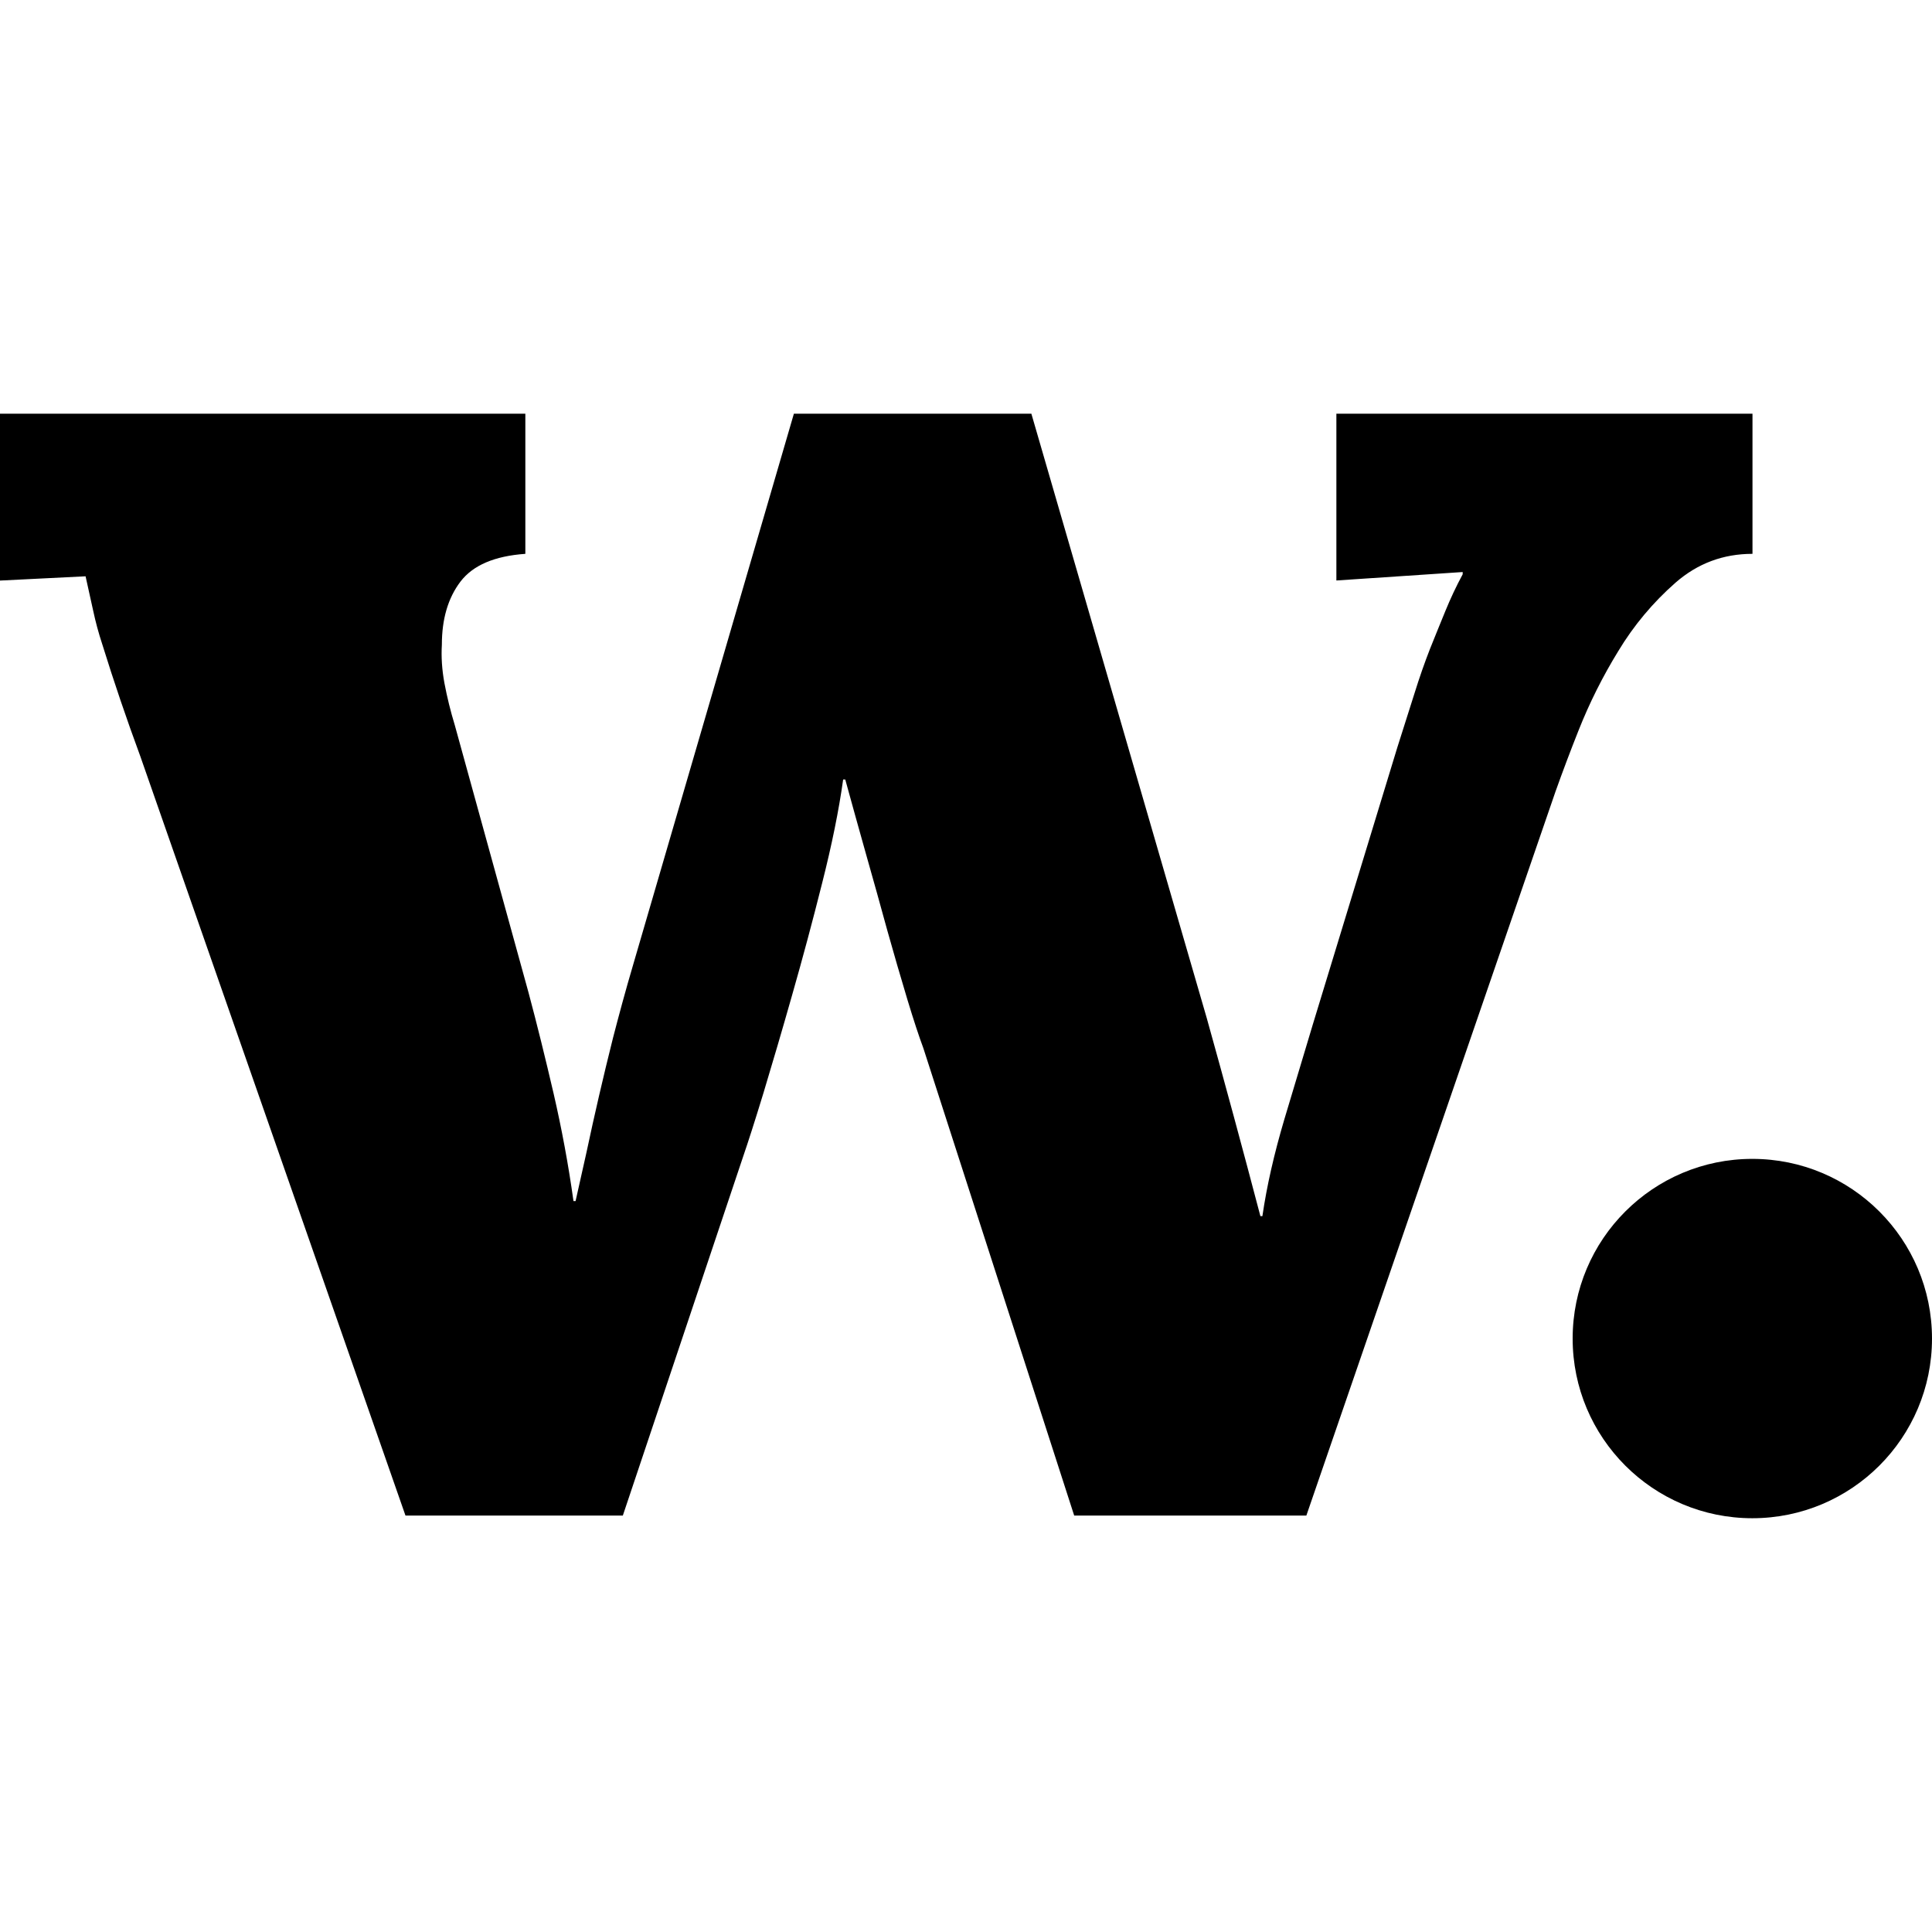
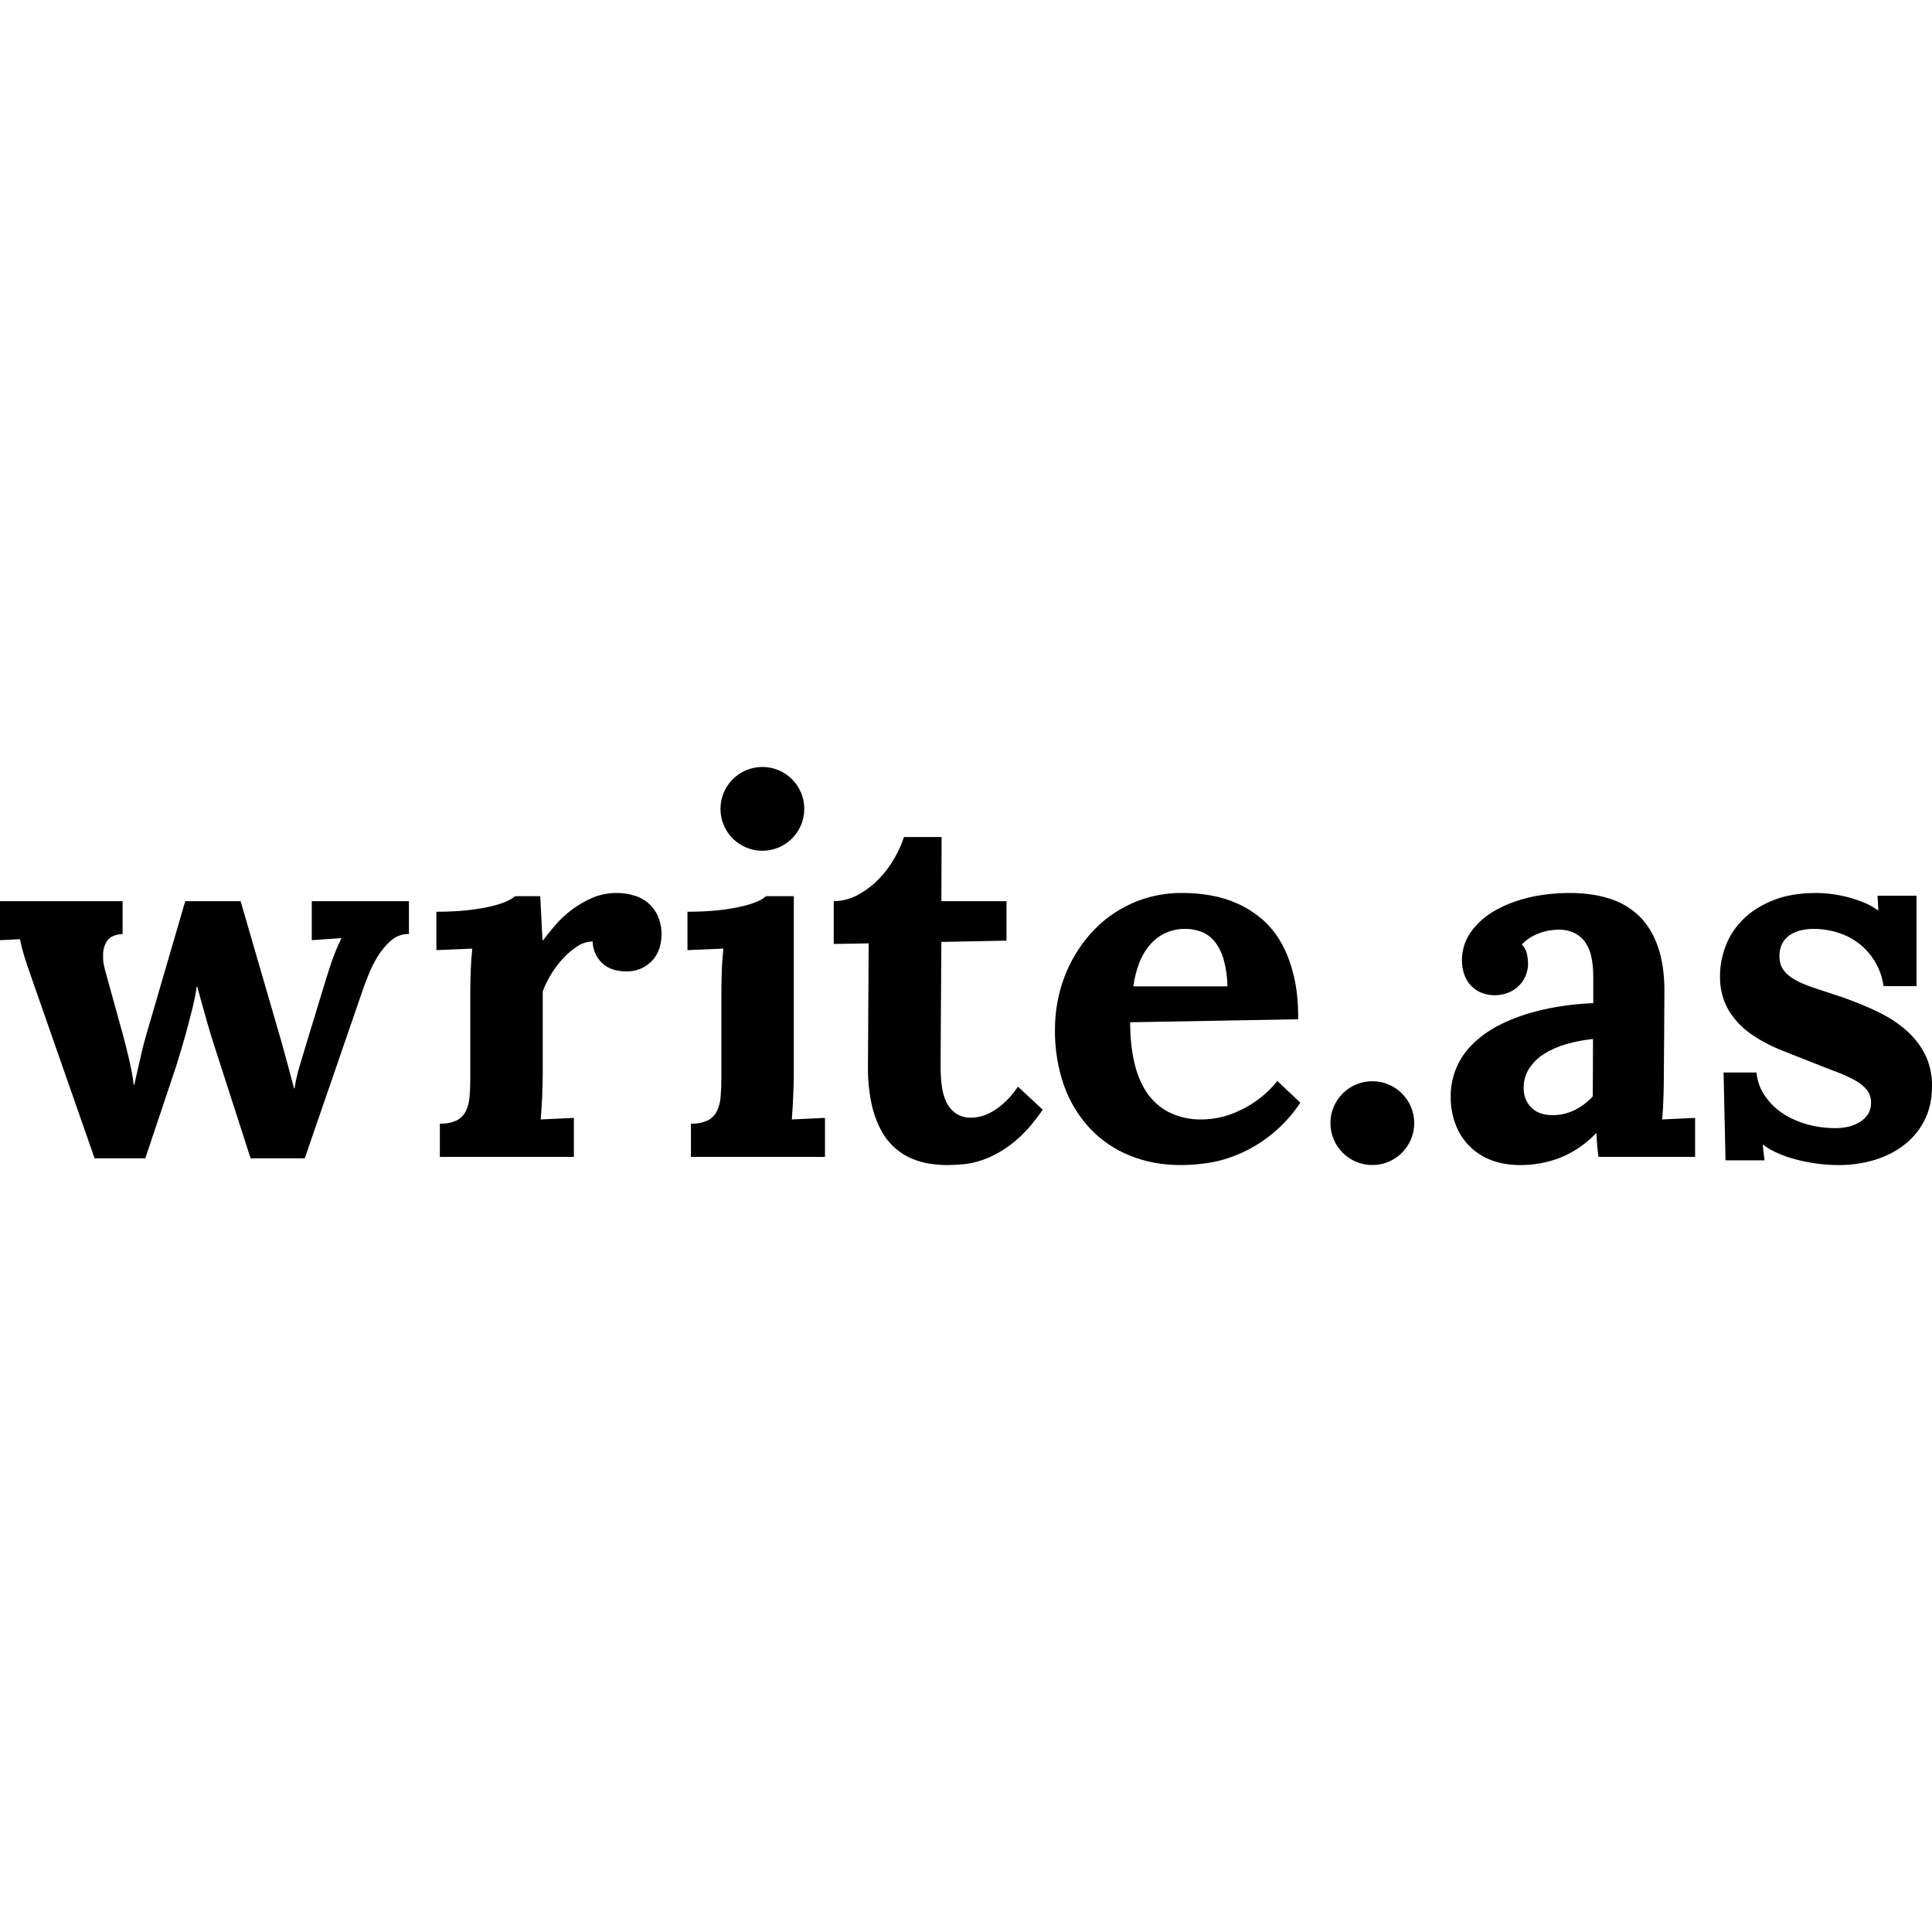
<svg xmlns="http://www.w3.org/2000/svg" role="img" viewBox="0 0 24 24">
-   <path d="M12.812 5.139l2.179 7.509a168.085 168.085 0 01.666 2.459h.025c.054-.372.145-.772.273-1.204l.353-1.176 1.05-3.442.213-.671c.062-.199.126-.382.192-.551.068-.167.131-.327.194-.478.062-.151.132-.301.213-.451v-.028l-1.569.105V5.139h5.169V6.88c-.364 0-.682.119-.956.358a3.608 3.608 0 00-.711.85 6.325 6.325 0 00-.493.984 22.78 22.78 0 00-.286.758l-3.096 8.997h-2.884L11.47 13.02c-.053-.142-.12-.345-.199-.606a46.941 46.941 0 01-.247-.85c-.083-.307-.173-.623-.265-.95-.092-.328-.179-.638-.259-.931h-.026c-.053.381-.14.809-.26 1.283-.119.474-.243.937-.372 1.388-.128.451-.248.859-.358 1.223-.111.364-.194.62-.246.771l-1.501 4.479h-2.7L1.742 9.392a27.83 27.83 0 01-.472-1.39 3.995 3.995 0 01-.113-.418l-.094-.425L0 7.212V5.139h6.526V6.88c-.382.027-.65.141-.806.345-.155.204-.231.466-.231.784-.009.151.001.311.032.478a4.9 4.9 0 00.128.519l.916 3.322c.107.399.21.818.312 1.256.101.438.184.884.247 1.336h.026l.134-.598a39.977 39.977 0 01.331-1.429c.072-.278.155-.587.254-.922l1.993-6.832h2.95zM24 16.628a2.232 2.232 0 11-4.464 0 2.232 2.232 0 114.464 0" />
+   <path d="M17.568 13.952a.52.52 0 1 1-1.041 0 .52.52 0 0 1 1.041 0Zm4.252-.629a.594.594 0 0 0 .093.273.8.8 0 0 0 .211.22c.087.062.188.11.305.145.117.036.243.053.377.053a.707.707 0 0 0 .157-.018.492.492 0 0 0 .141-.058.334.334 0 0 0 .101-.097.263.263 0 0 0 .038-.143.25.25 0 0 0-.048-.154.49.49 0 0 0-.141-.118 1.705 1.705 0 0 0-.231-.107 19.93 19.93 0 0 1-.318-.124 23.672 23.672 0 0 1-.4-.159 1.835 1.835 0 0 1-.366-.2.988.988 0 0 1-.268-.29.822.822 0 0 1-.104-.43c0-.122.024-.244.07-.366a.934.934 0 0 1 .215-.328c.098-.098.222-.177.373-.238s.33-.091.539-.091a1.595 1.595 0 0 1 .589.118.878.878 0 0 1 .174.096h.006l-.009-.18h.484v1.123h-.41a.807.807 0 0 0-.556-.661.995.995 0 0 0-.318-.05.682.682 0 0 0-.157.019.41.41 0 0 0-.135.059.3.3 0 0 0-.093.104.335.335 0 0 0-.034.157c0 .074.02.135.059.184.039.049.094.09.165.126.07.035.152.067.246.097l.306.101c.161.056.31.117.446.183.137.066.254.143.354.231.099.088.177.188.234.301a.857.857 0 0 1 .085.392c0 .166-.033.31-.098.433a.892.892 0 0 1-.259.305c-.107.081-.23.141-.369.182-.138.04-.282.06-.431.06a2.086 2.086 0 0 1-.533-.07 1.384 1.384 0 0 1-.228-.079.926.926 0 0 1-.178-.102h-.007l.022.192h-.484l-.024-1.091h.409Zm-3.659-1.393a.6.6 0 0 1 .103-.341.904.904 0 0 1 .286-.265c.121-.073.263-.13.426-.171.164-.04.338-.06.524-.06s.352.024.498.071a.925.925 0 0 1 .369.22c.1.1.177.226.229.379.053.153.08.335.08.546l-.002.283-.001.236-.002.237a23.11 23.11 0 0 0-.002.286l-.001.111-.003.14a4.242 4.242 0 0 1-.017.304l.409-.019v.484h-1.2a2.683 2.683 0 0 1-.025-.292h-.006a1.289 1.289 0 0 1-.453.306 1.372 1.372 0 0 1-.487.088c-.136 0-.258-.021-.366-.063a.755.755 0 0 1-.44-.447.937.937 0 0 1-.059-.336.894.894 0 0 1 .268-.652c.084-.084.183-.158.296-.22.114-.062.237-.114.368-.155.131-.041.268-.073.411-.096a3.65 3.65 0 0 1 .428-.043v-.332c0-.085-.007-.163-.022-.234a.496.496 0 0 0-.074-.185.358.358 0 0 0-.14-.121.458.458 0 0 0-.217-.04.69.69 0 0 0-.242.053.567.567 0 0 0-.192.13.25.25 0 0 1 .064.121.592.592 0 0 1 .013.114.387.387 0 0 1-.235.36.455.455 0 0 1-.36-.001.378.378 0 0 1-.2-.228.51.51 0 0 1-.026-.168Zm-2.035.732-2.087.037c0 .174.016.335.048.482.032.148.083.275.153.382a.75.75 0 0 0 .276.251.877.877 0 0 0 .419.092 1.092 1.092 0 0 0 .454-.106 1.29 1.29 0 0 0 .479-.372l.285.27a1.737 1.737 0 0 1-.748.632c-.13.056-.257.094-.382.114a2.332 2.332 0 0 1-.349.029c-.233 0-.446-.039-.639-.118a1.399 1.399 0 0 1-.496-.338 1.536 1.536 0 0 1-.321-.53 2.036 2.036 0 0 1-.113-.698c0-.223.038-.437.113-.64a1.72 1.72 0 0 1 .321-.541 1.499 1.499 0 0 1 1.154-.515c.118 0 .235.01.352.031.117.021.228.055.335.104.106.048.205.112.298.191.091.078.171.175.237.291.066.116.118.252.156.409.039.158.057.338.055.543Zm-5.769-1.467a.643.643 0 0 0 .307-.082c.095-.053.181-.118.256-.197.076-.078.14-.164.192-.257a1.32 1.32 0 0 0 .117-.261h.468l-.003.797h.809v.49l-.809.016-.005.747-.003.475-.001.254v.089c0 .074.004.149.014.222.009.074.028.14.055.199a.367.367 0 0 0 .118.143.333.333 0 0 0 .197.054.526.526 0 0 0 .237-.064.816.816 0 0 0 .163-.116c.058-.051.117-.119.177-.205l.307.286c-.116.169-.232.3-.347.394a1.374 1.374 0 0 1-.332.204 1.036 1.036 0 0 1-.289.078 2.422 2.422 0 0 1-.217.012c-.07 0-.143-.006-.218-.017a.918.918 0 0 1-.224-.064.767.767 0 0 1-.381-.353 1.223 1.223 0 0 1-.119-.33 2.11 2.11 0 0 1-.044-.458l.009-1.532-.434.007v-.531Zm-7.368 0 .509 1.752.079.289.076.285h.006c.013-.087.034-.18.064-.281l.082-.274.245-.803.05-.157a2.603 2.603 0 0 1 .139-.346v-.006l-.366.025v-.484H5.08v.407a.33.33 0 0 0-.224.083.85.85 0 0 0-.166.199 1.525 1.525 0 0 0-.114.229c-.03.077-.053.136-.067.177l-.723 2.099h-.673l-.437-1.355a7.654 7.654 0 0 1-.104-.339 9.763 9.763 0 0 0-.062-.222l-.06-.217h-.006a2.948 2.948 0 0 1-.061.299 10.756 10.756 0 0 1-.17.609 3.858 3.858 0 0 1-.058.18l-.35 1.045h-.63l-.769-2.201-.068-.196a3.066 3.066 0 0 1-.068-.226l-.022-.099-.248.012v-.484h1.523v.407c-.089.006-.152.033-.188.08a.297.297 0 0 0-.054.183.485.485 0 0 0 .007.112c.008.039.018.079.03.121l.214.775c.025.093.049.191.073.293.024.102.043.206.057.312h.006l.031-.14.035-.153a5.441 5.441 0 0 1 .102-.396l.465-1.594h.688Zm6.872 2.156-.002.111-.005.14-.007.153a5.612 5.612 0 0 1-.011.151l.412-.019v.484H8.583v-.413a.446.446 0 0 0 .209-.04.252.252 0 0 0 .113-.115.484.484 0 0 0 .047-.178c.006-.069.009-.146.009-.231V12.34c0-.077.002-.165.005-.264s.01-.196.02-.292l-.446.019v-.477c.146 0 .276-.007.389-.019a2.49 2.49 0 0 0 .288-.048c.08-.019.144-.039.192-.061a.392.392 0 0 0 .107-.065h.345v2.218Zm-2.198-2.258c.074 0 .145.01.212.031a.455.455 0 0 1 .298.257.576.576 0 0 1 .02.393.437.437 0 0 1-.077.144.426.426 0 0 1-.345.149.564.564 0 0 1-.133-.017.382.382 0 0 1-.126-.059.379.379 0 0 1-.15-.296.356.356 0 0 0-.194.063.926.926 0 0 0-.183.158 1.282 1.282 0 0 0-.243.399v1.036l-.002.111-.004.14-.008.153a5.612 5.612 0 0 1-.011.151l.412-.019v.484H5.464v-.413a.454.454 0 0 0 .21-.04.262.262 0 0 0 .113-.115.505.505 0 0 0 .046-.178c.006-.069.009-.146.009-.231v-1.07c0-.076.002-.162.005-.256a3.95 3.95 0 0 1 .02-.284l-.446.019v-.477c.146 0 .276-.007.389-.019.113-.013.209-.029.288-.048.08-.019.144-.039.193-.061a.426.426 0 0 0 .107-.065h.313l.028.546h.009c.041-.056.091-.118.15-.186a1.27 1.27 0 0 1 .461-.34.76.76 0 0 1 .304-.06Zm12.126 1.814a1.84 1.84 0 0 0-.338.065 1.089 1.089 0 0 0-.275.123.622.622 0 0 0-.183.182.452.452 0 0 0-.066.243c.002.06.013.111.034.152a.304.304 0 0 0 .19.162.453.453 0 0 0 .132.019.627.627 0 0 0 .276-.062.78.78 0 0 0 .227-.171l.003-.713Zm-5.065-1.368a.577.577 0 0 0-.25.053.576.576 0 0 0-.19.146.75.75 0 0 0-.132.225 1.256 1.256 0 0 0-.073.29h1.169a1.317 1.317 0 0 0-.047-.332.607.607 0 0 0-.11-.222.396.396 0 0 0-.162-.122.546.546 0 0 0-.205-.038Zm-4.733-1.491a.52.52 0 1 1-1.041 0 .52.52 0 0 1 1.041 0Z" />
</svg>
